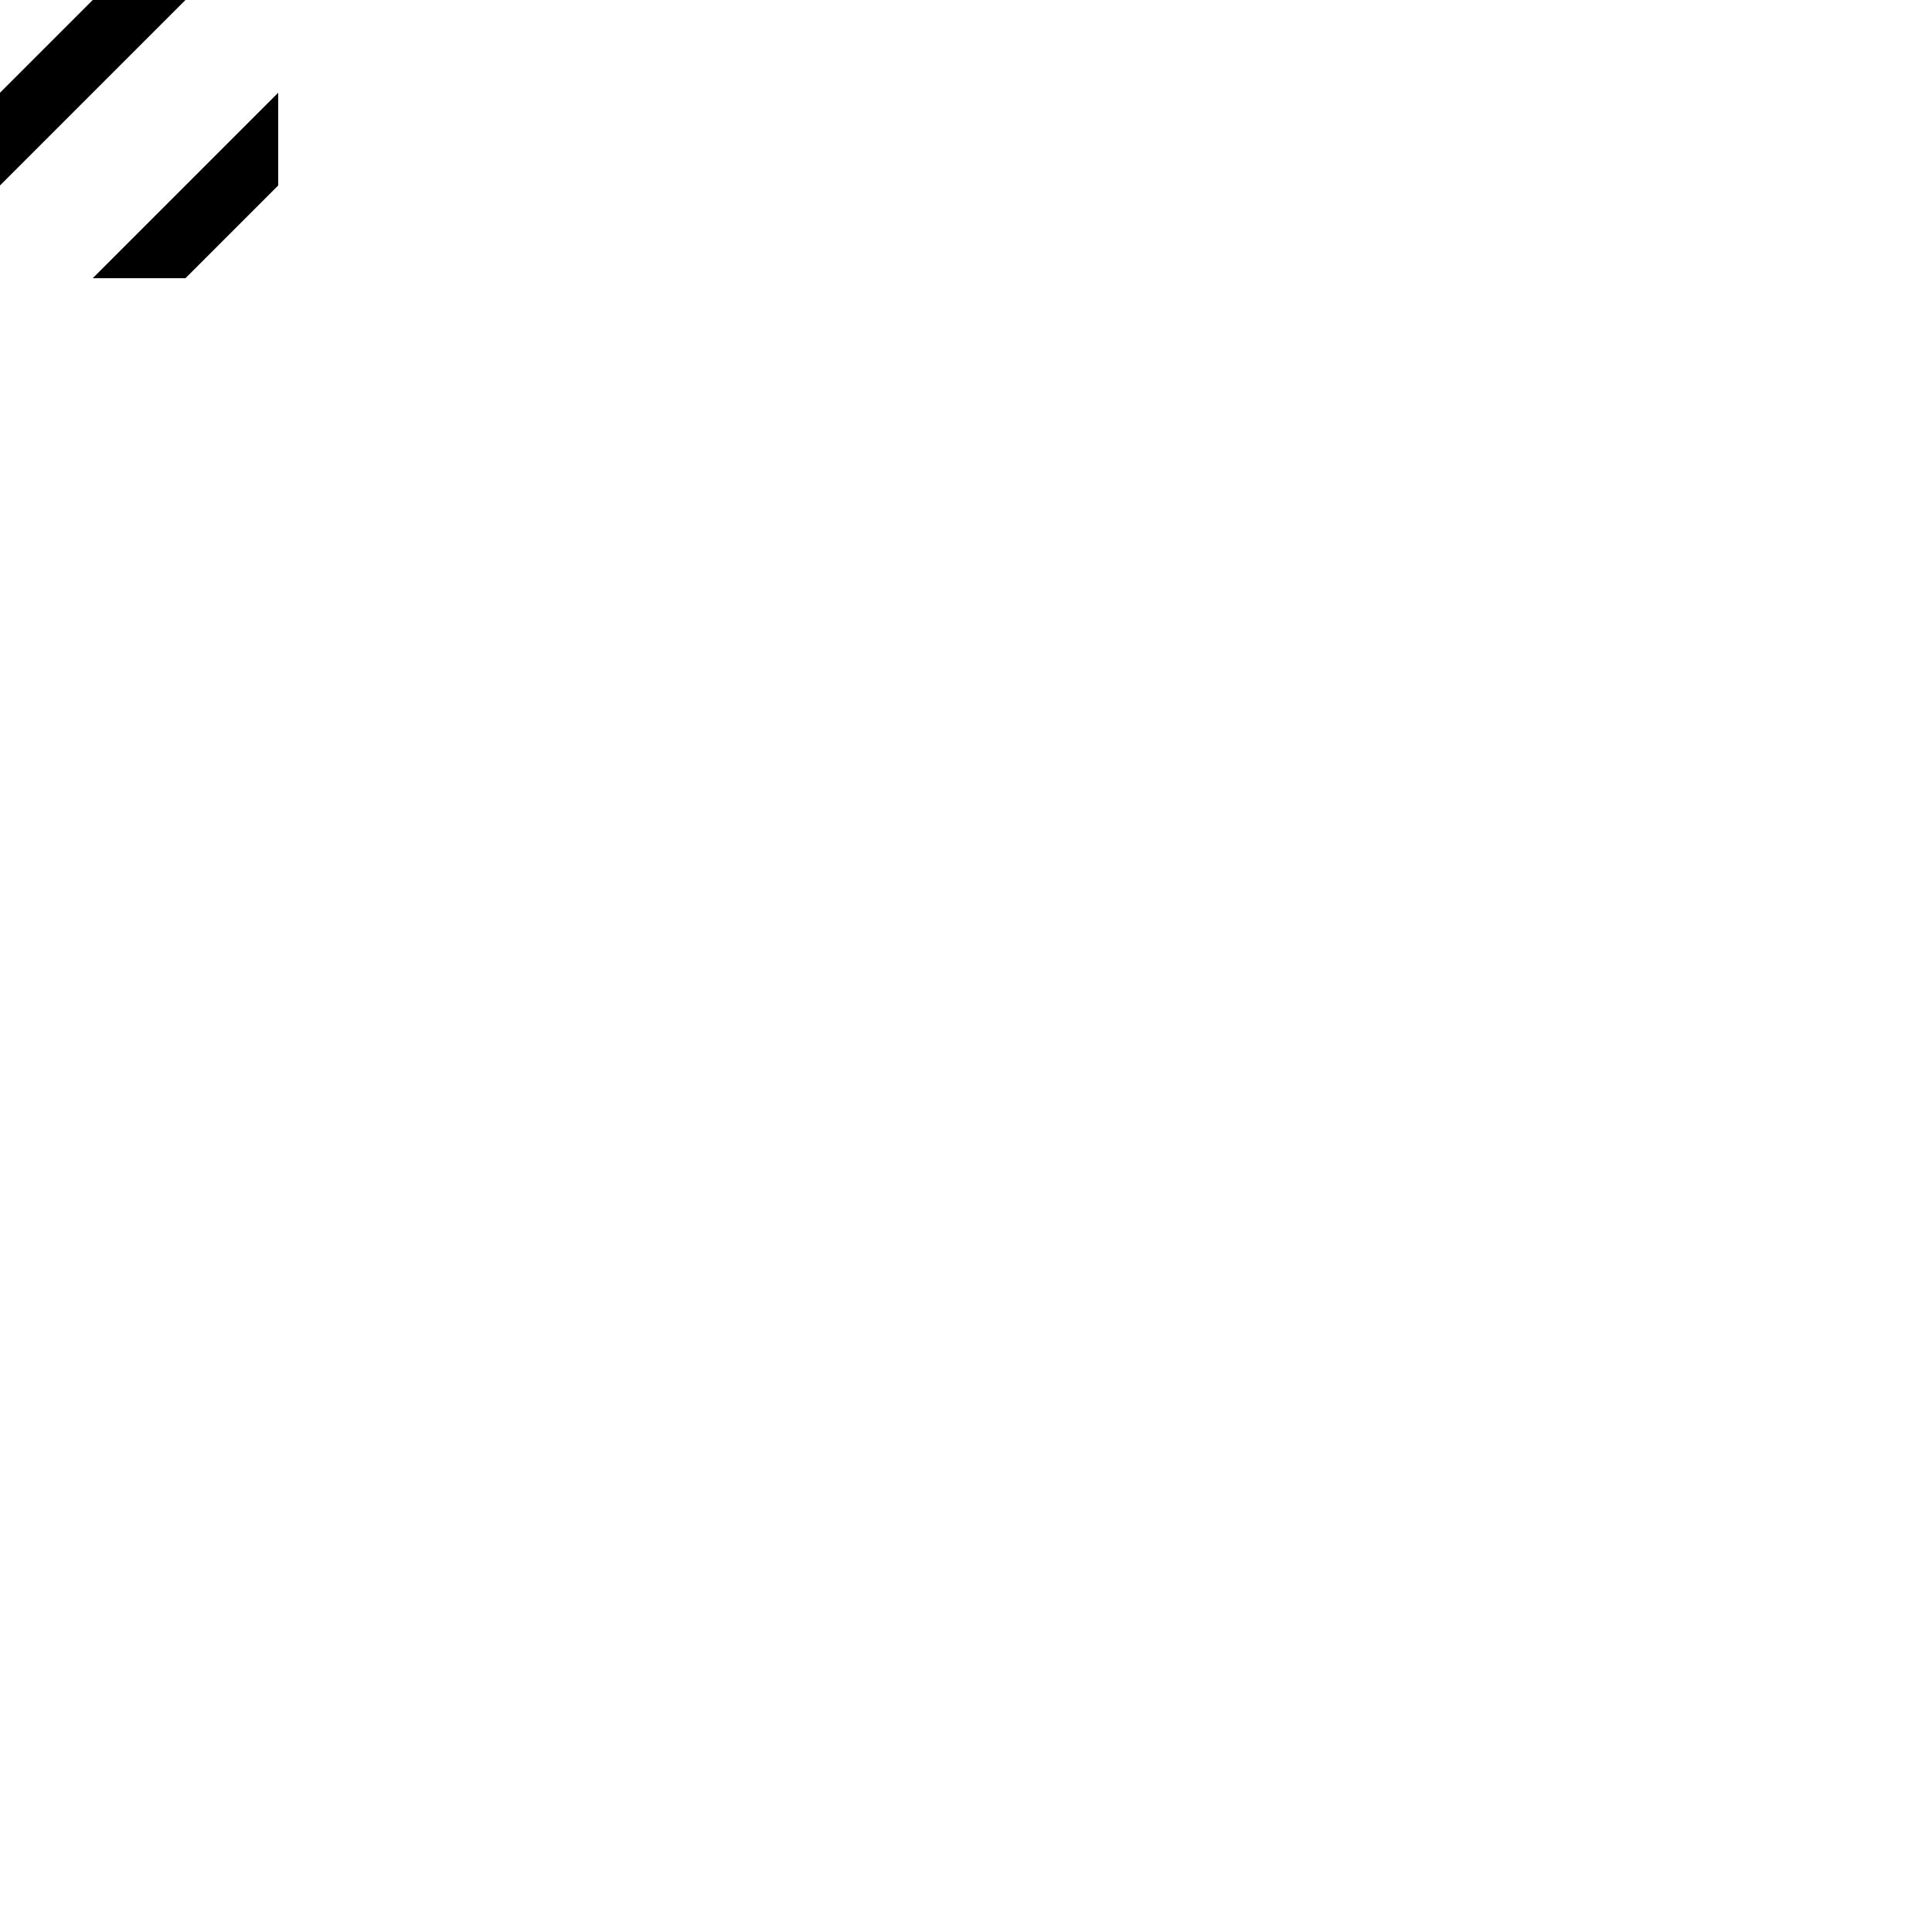
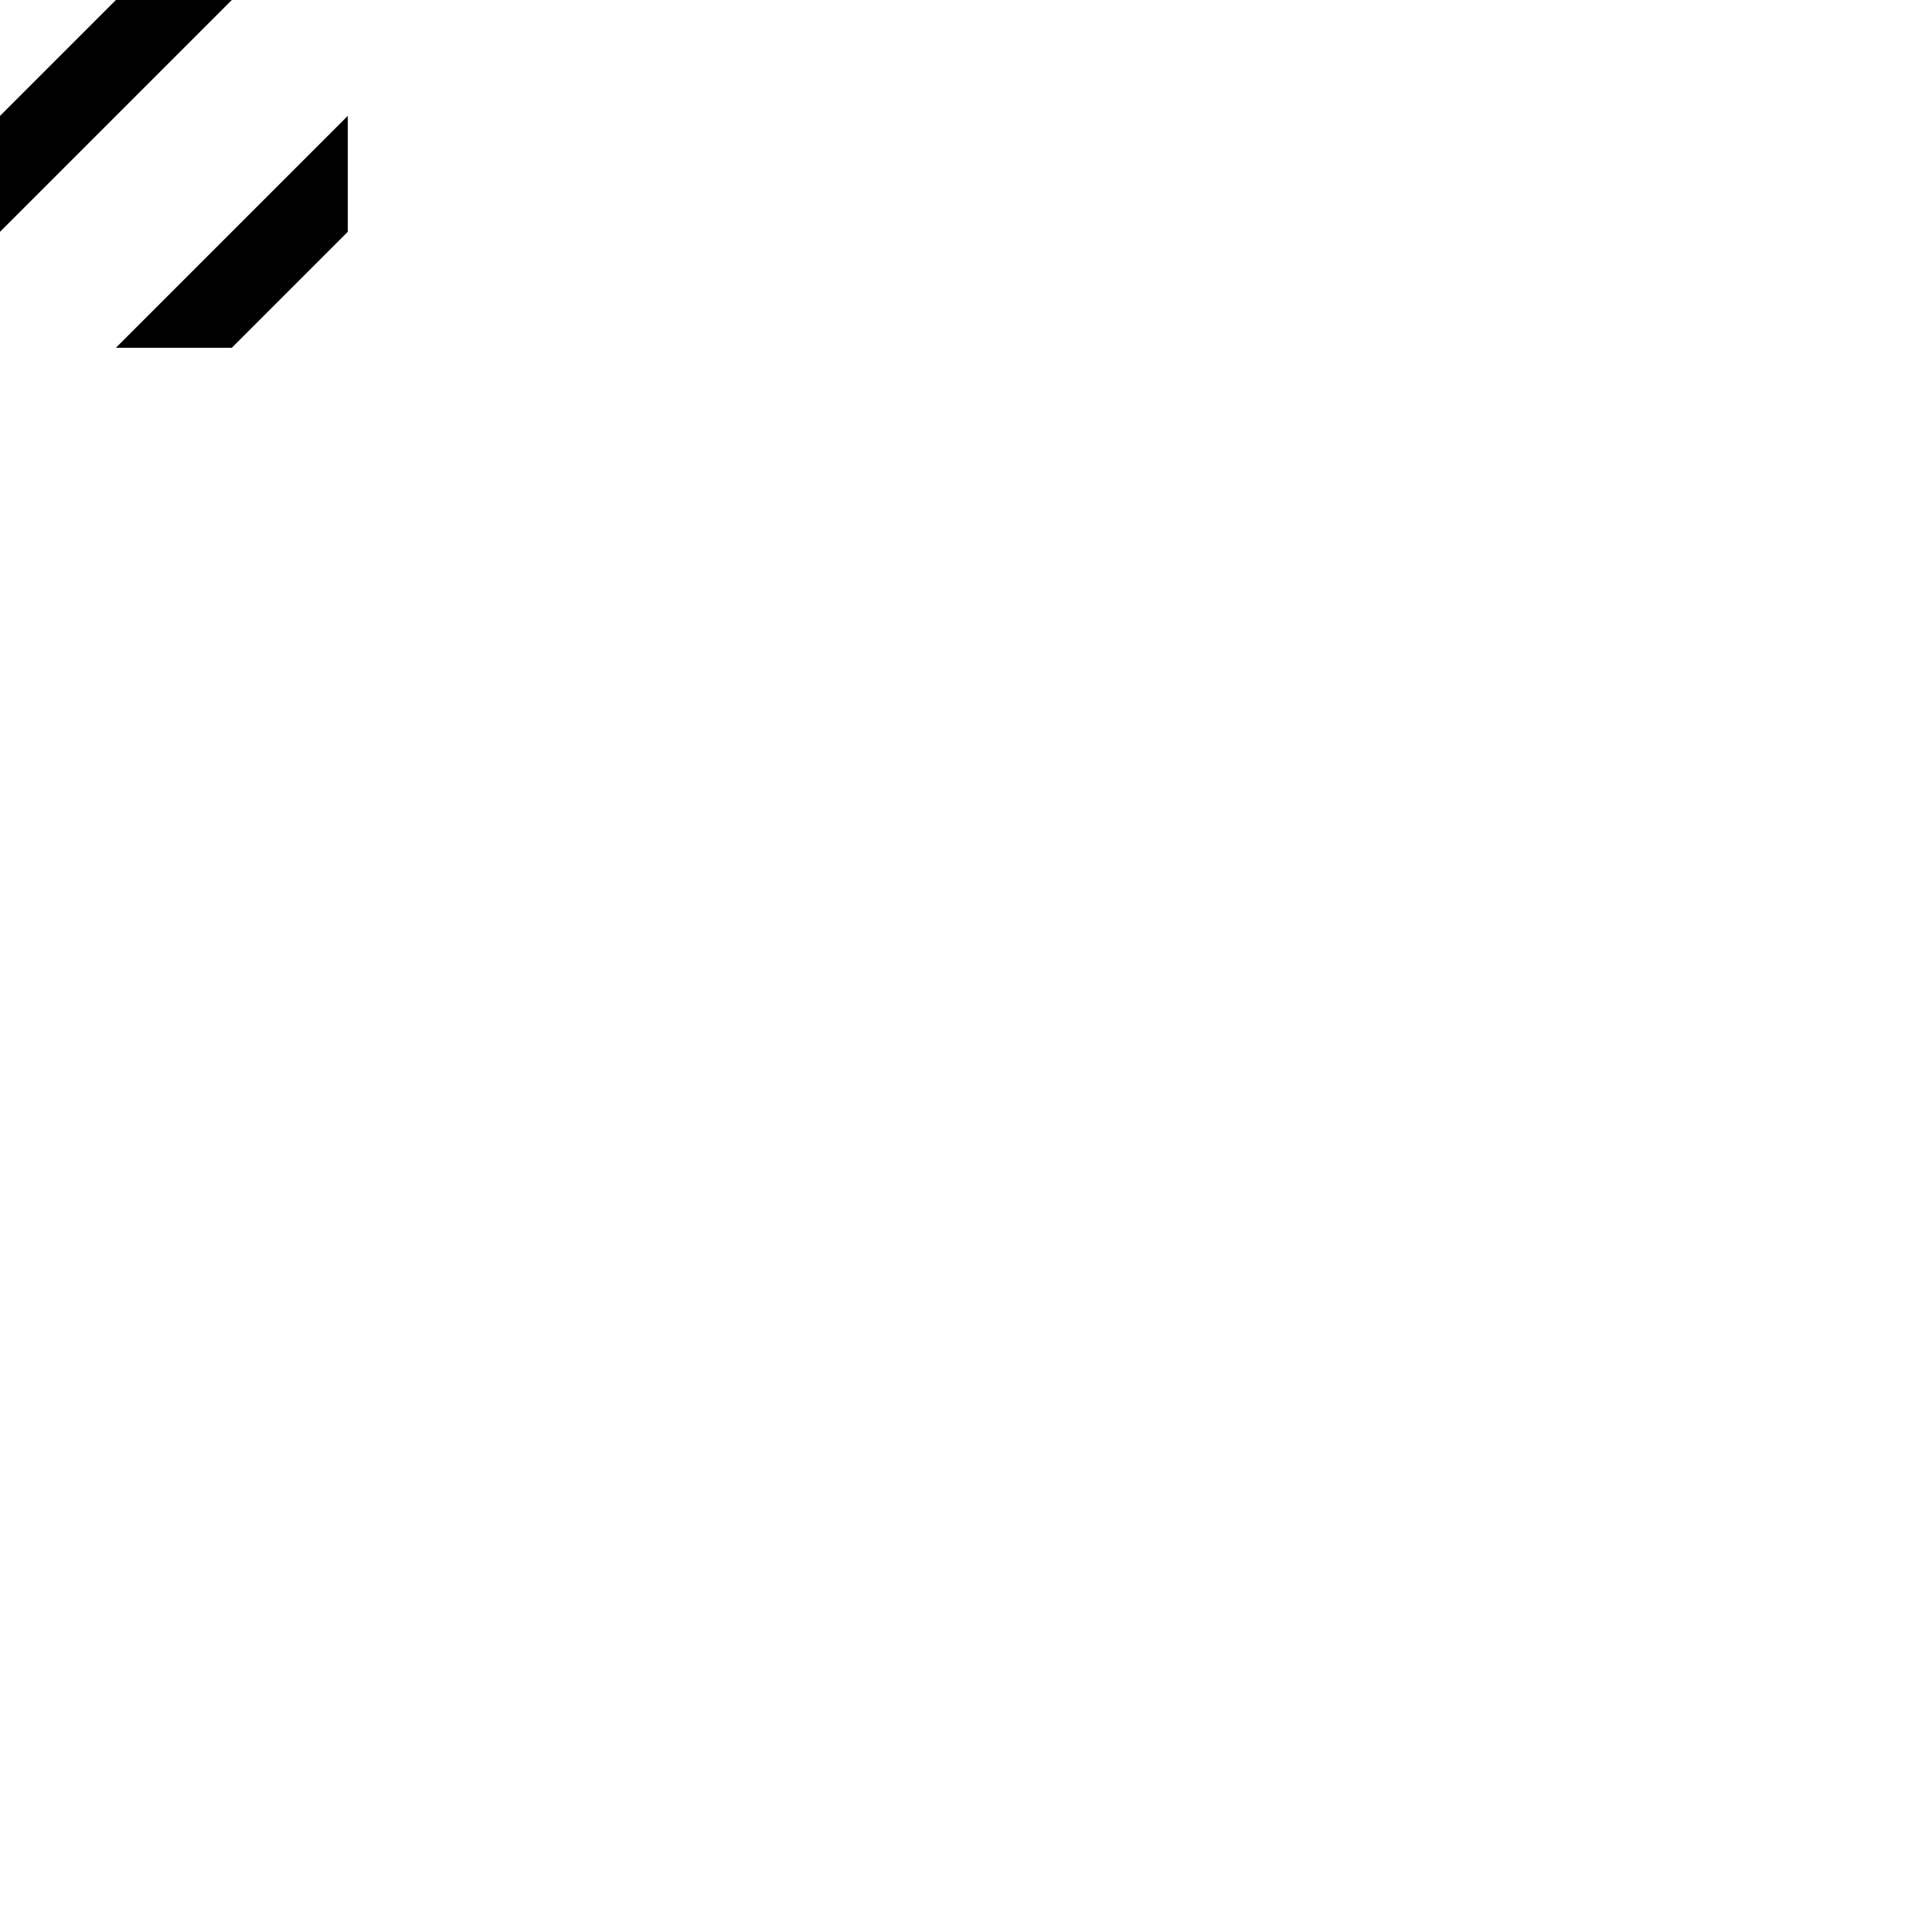
- <svg xmlns="http://www.w3.org/2000/svg" width="100%" height="100%" viewBox="0 0 250 250" version="1.1" xml:space="preserve" style="fill-rule:evenodd;clip-rule:evenodd;stroke-linejoin:round;stroke-miterlimit:2;">
+ <svg xmlns="http://www.w3.org/2000/svg" width="100%" height="100%" viewBox="0 0 200 200" version="1.1" xml:space="preserve" style="fill-rule:evenodd;clip-rule:evenodd;stroke-linejoin:round;stroke-miterlimit:2;">
  <g id="homeBackround">
    <path d="M36,12l-24,24l12,0l12,-12l-0,-12Z" style="fill:currentColor;" />
    <path d="M12,0l-12,12l0,12l24,-24l-12,0Z" style="fill:currentColor;" />
  </g>
</svg>
